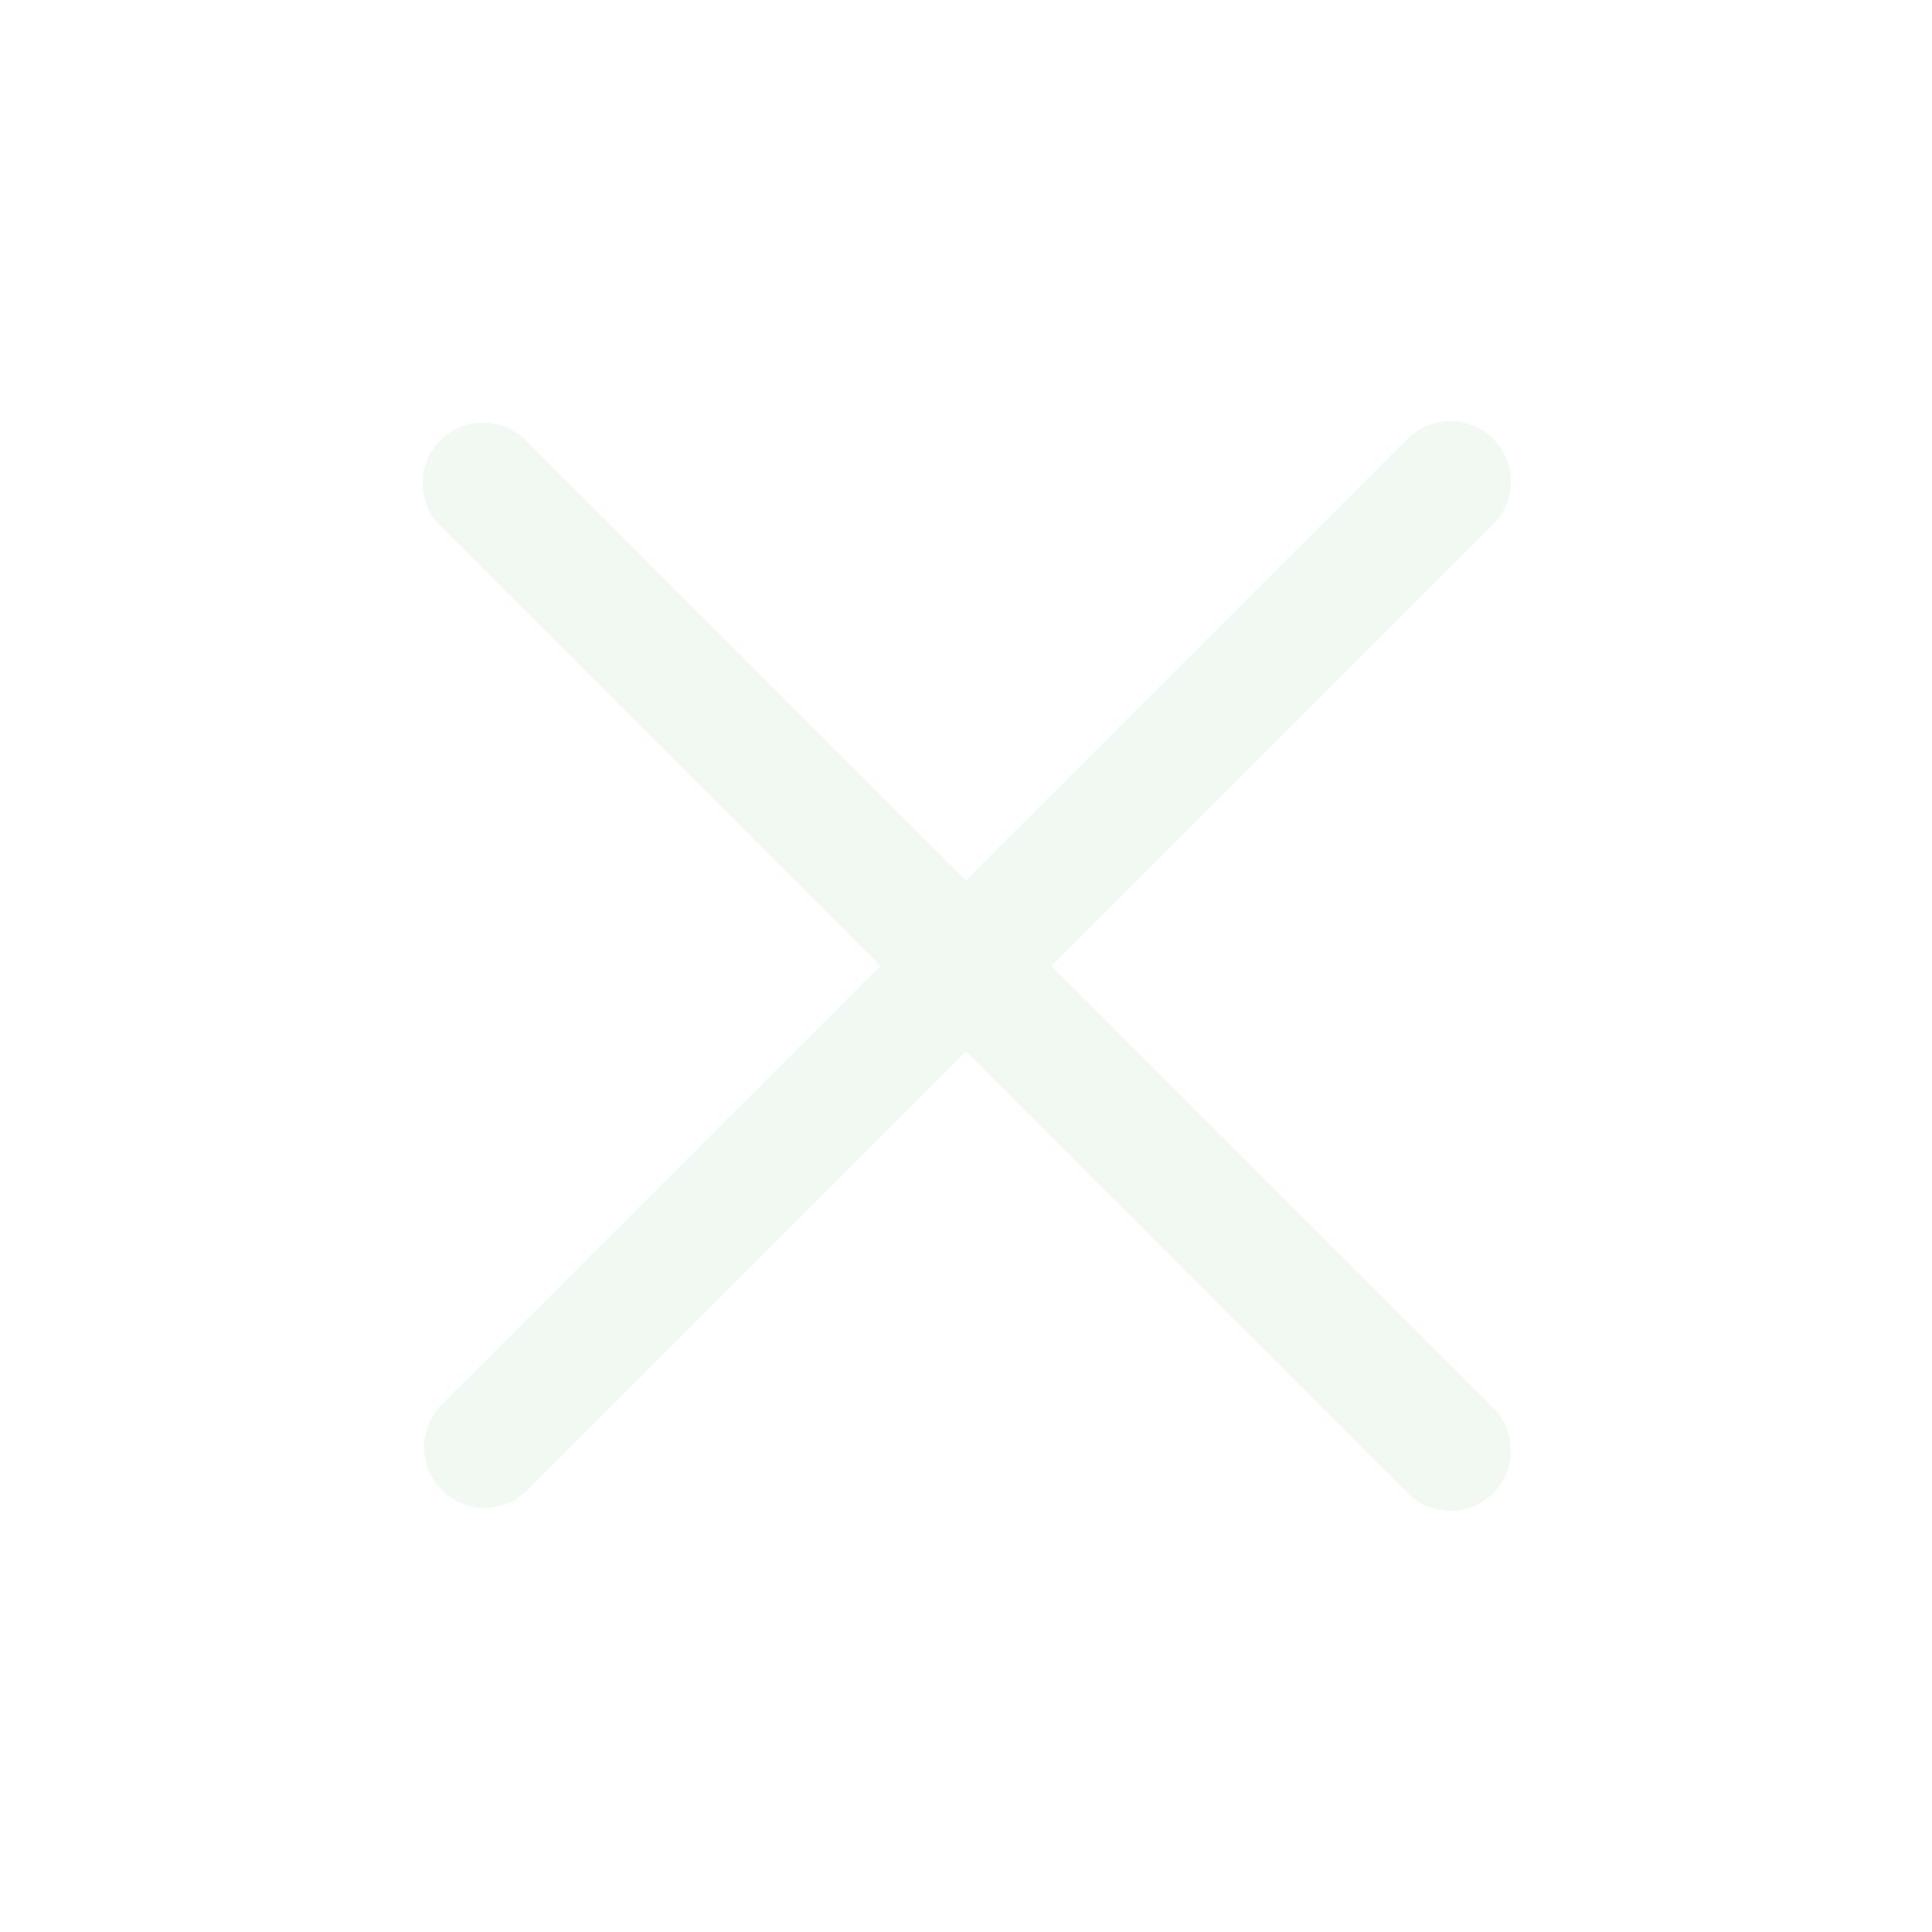
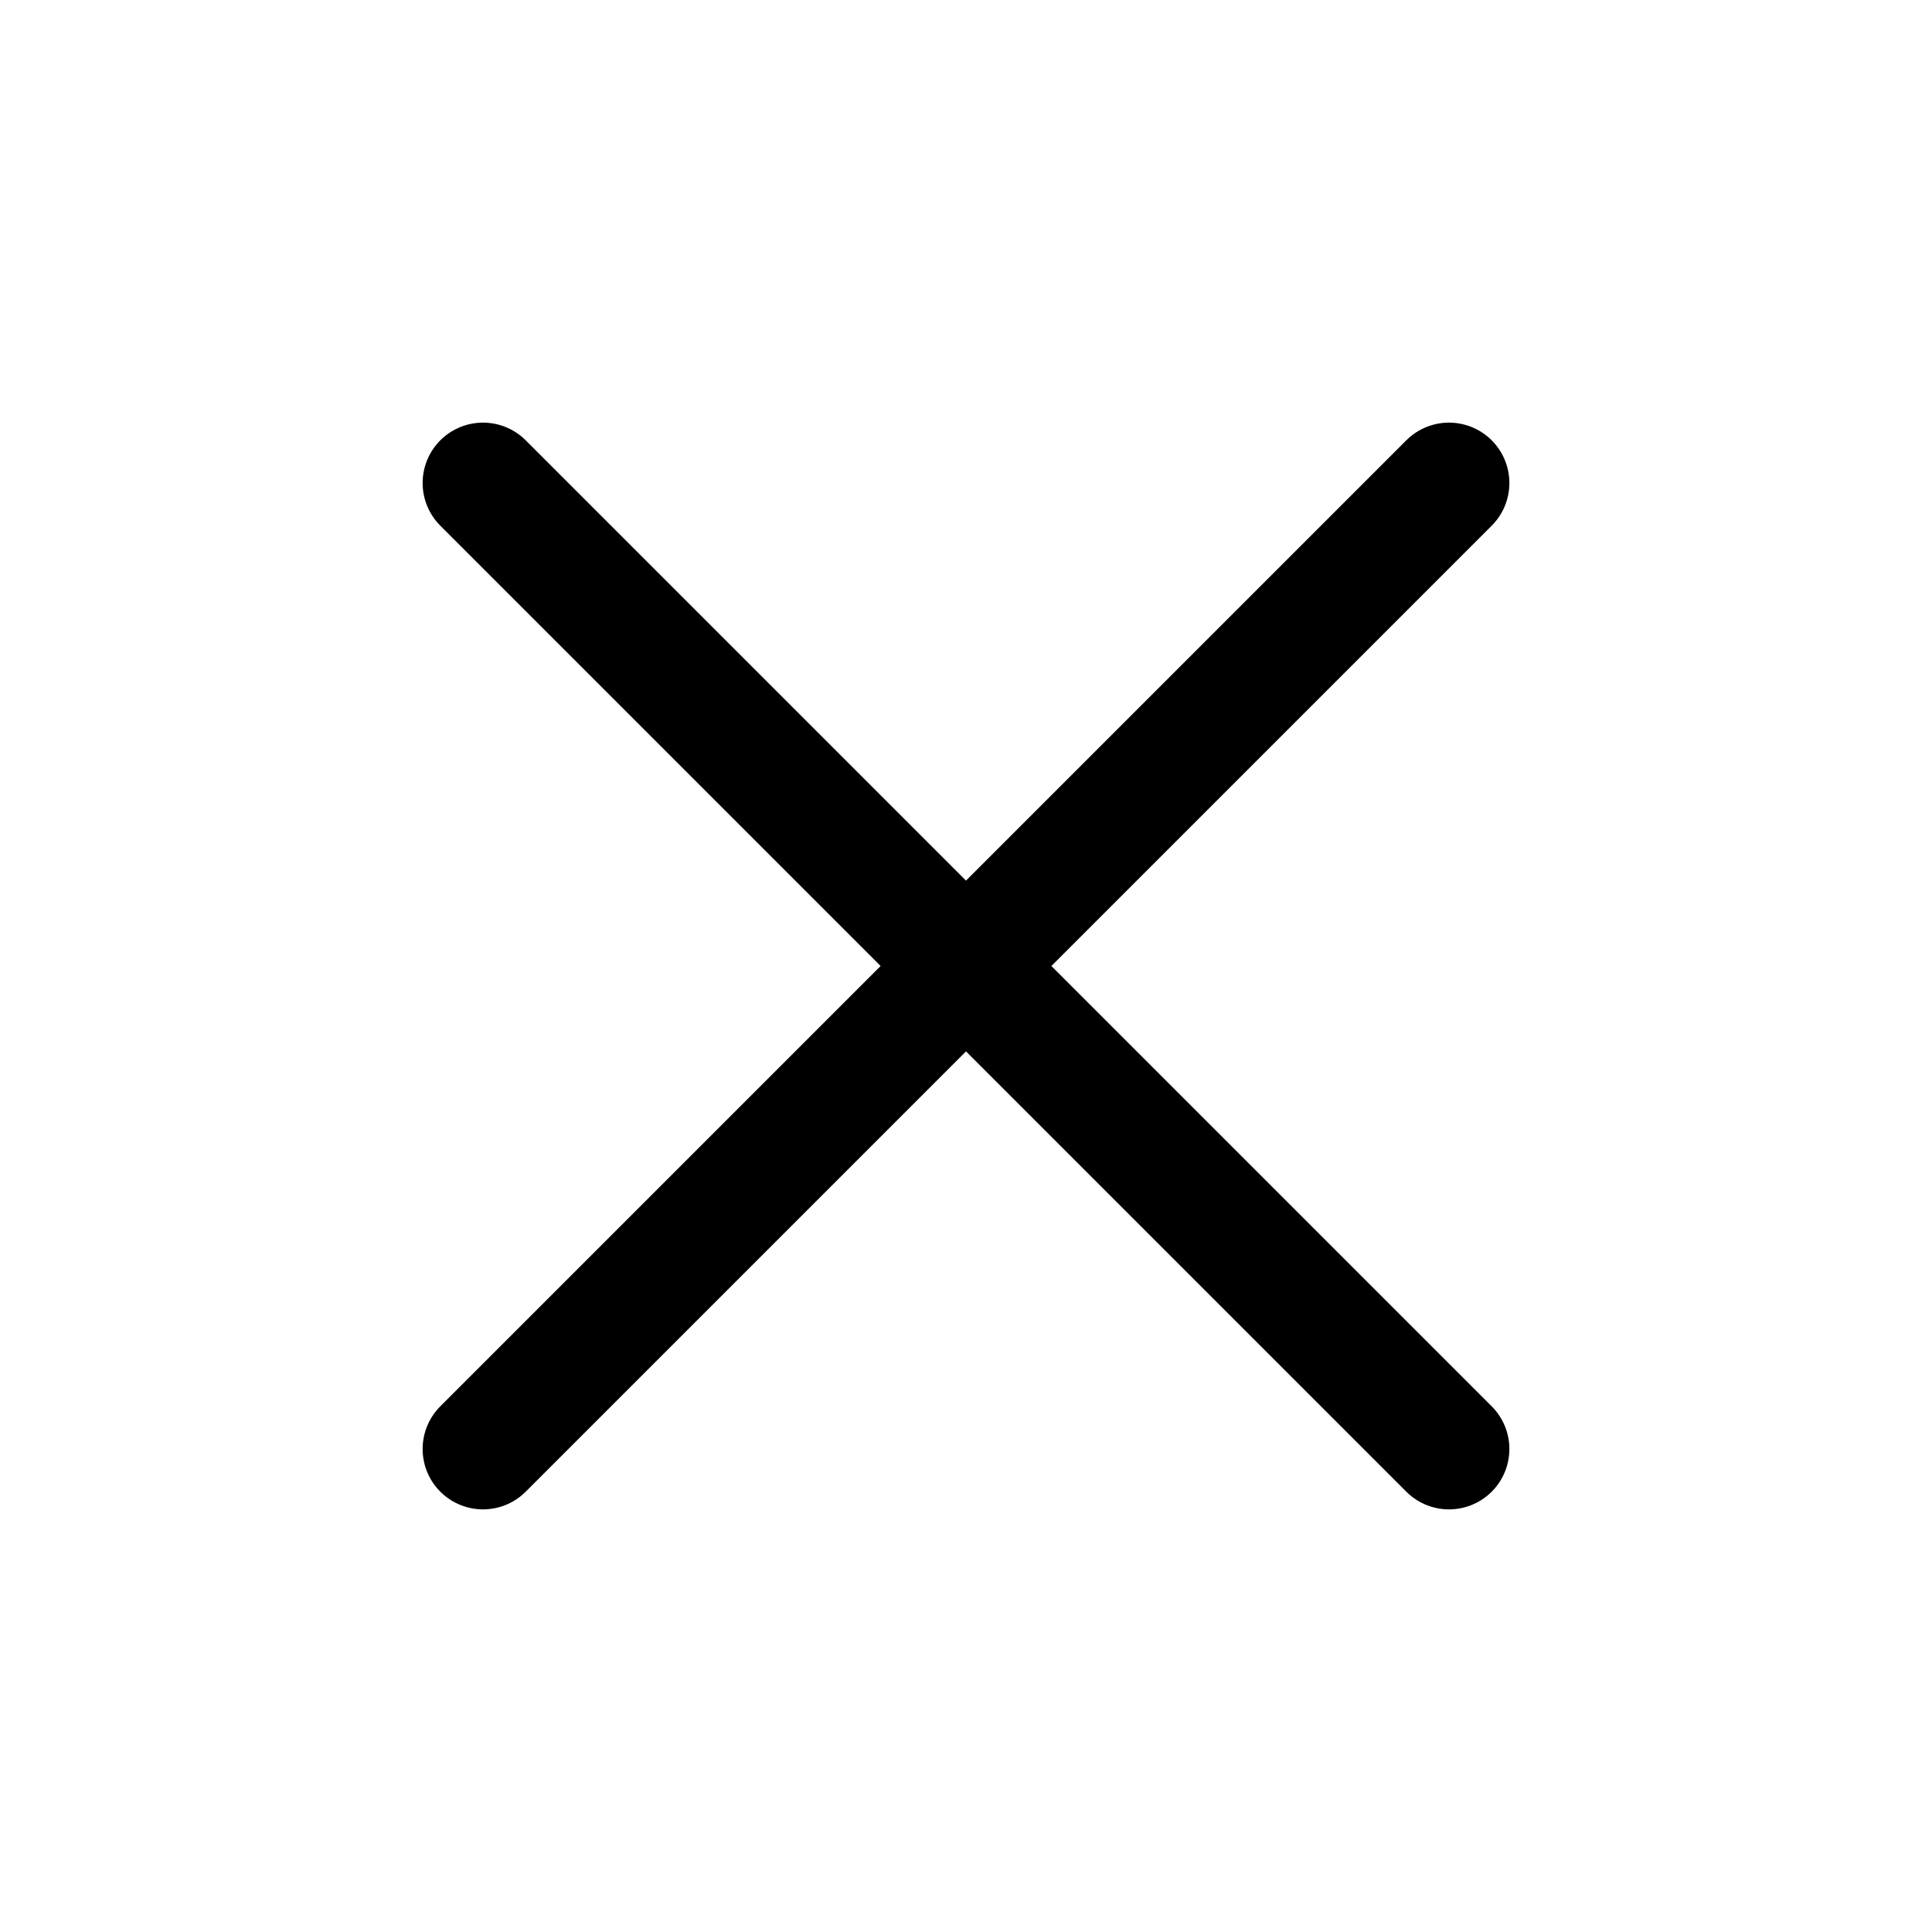
- <svg xmlns="http://www.w3.org/2000/svg" viewBox="0 0 24 24" fill="#F2F8F2" class="size-6">
-   <path fill-rule="evenodd" d="M5.47 5.47a.75.75 0 0 1 1.06 0L12 10.94l5.47-5.47a.75.75 0 1 1 1.06 1.06L13.06 12l5.47 5.47a.75.75 0 1 1-1.06 1.06L12 13.06l-5.47 5.47a.75.75 0 0 1-1.06-1.06L10.94 12 5.47 6.53a.75.75 0 0 1 0-1.06Z" clip-rule="evenodd" />
+ <svg xmlns="http://www.w3.org/2000/svg" fill="none" viewBox="0 0 24 24" stroke-width="1.5" stroke="currentColor" class="size-6">
+   <path stroke-linecap="round" stroke-linejoin="round" d="M6 18 18 6M6 6l12 12" />
</svg>
